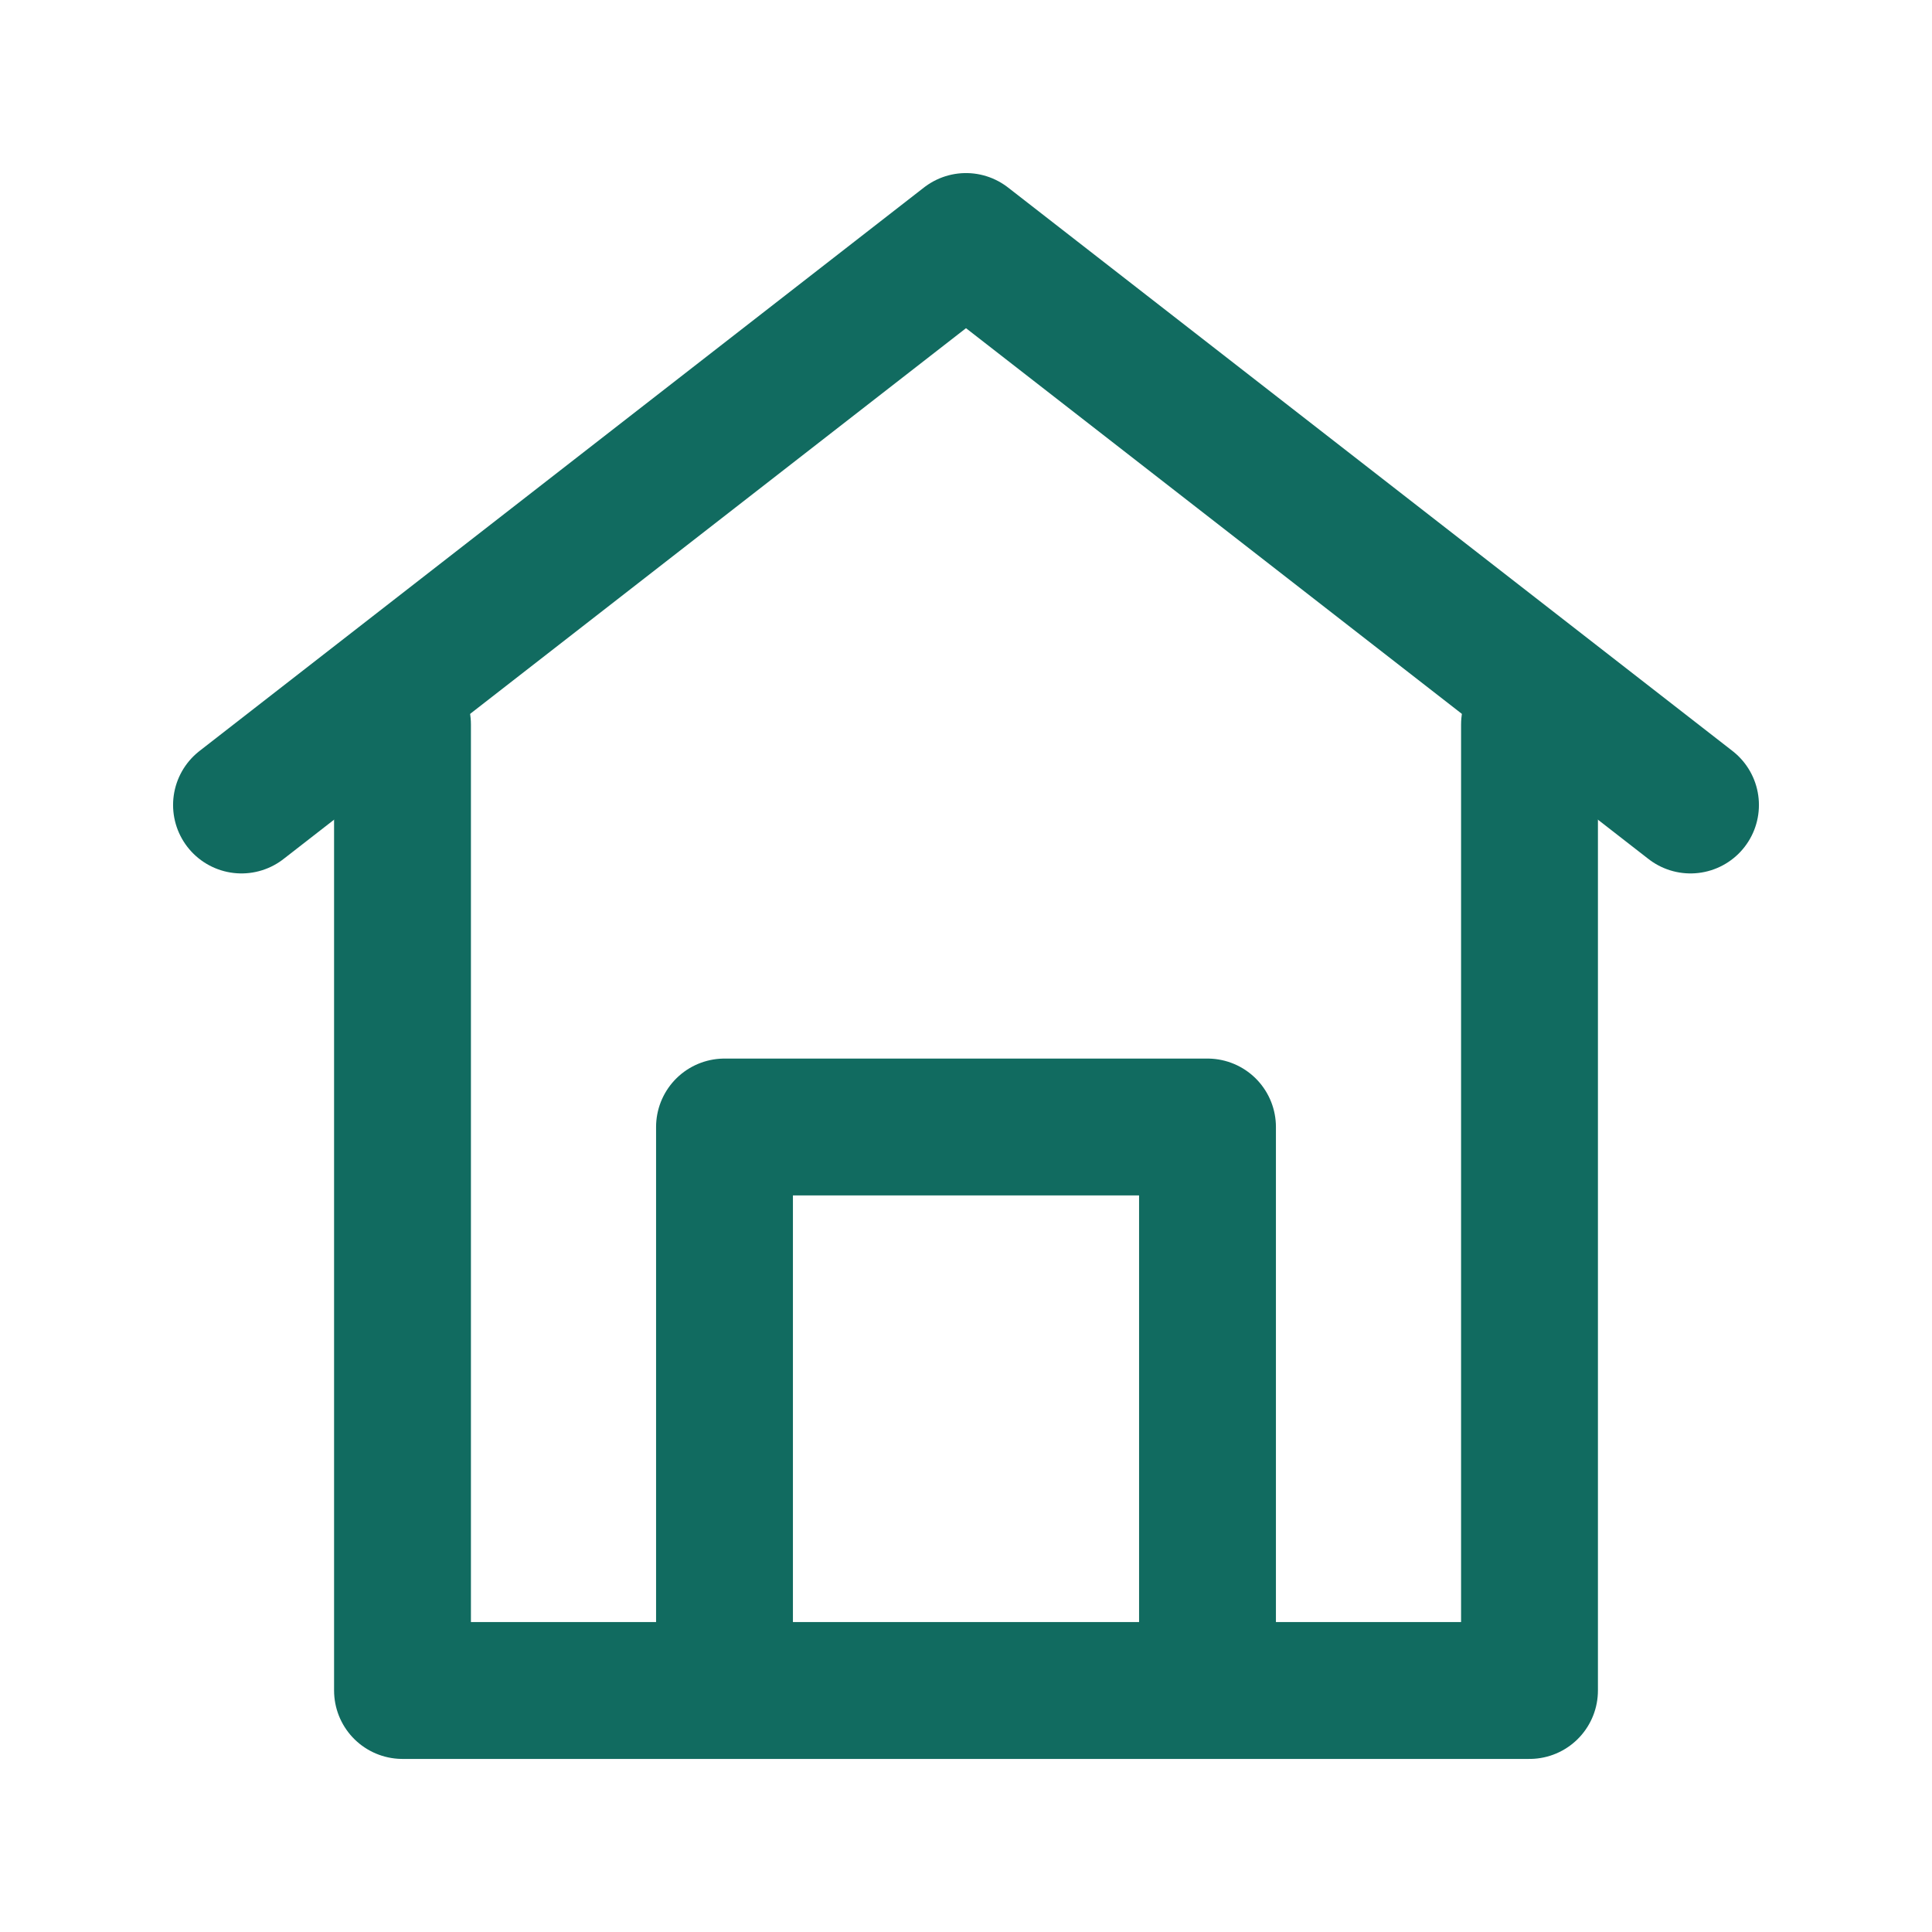
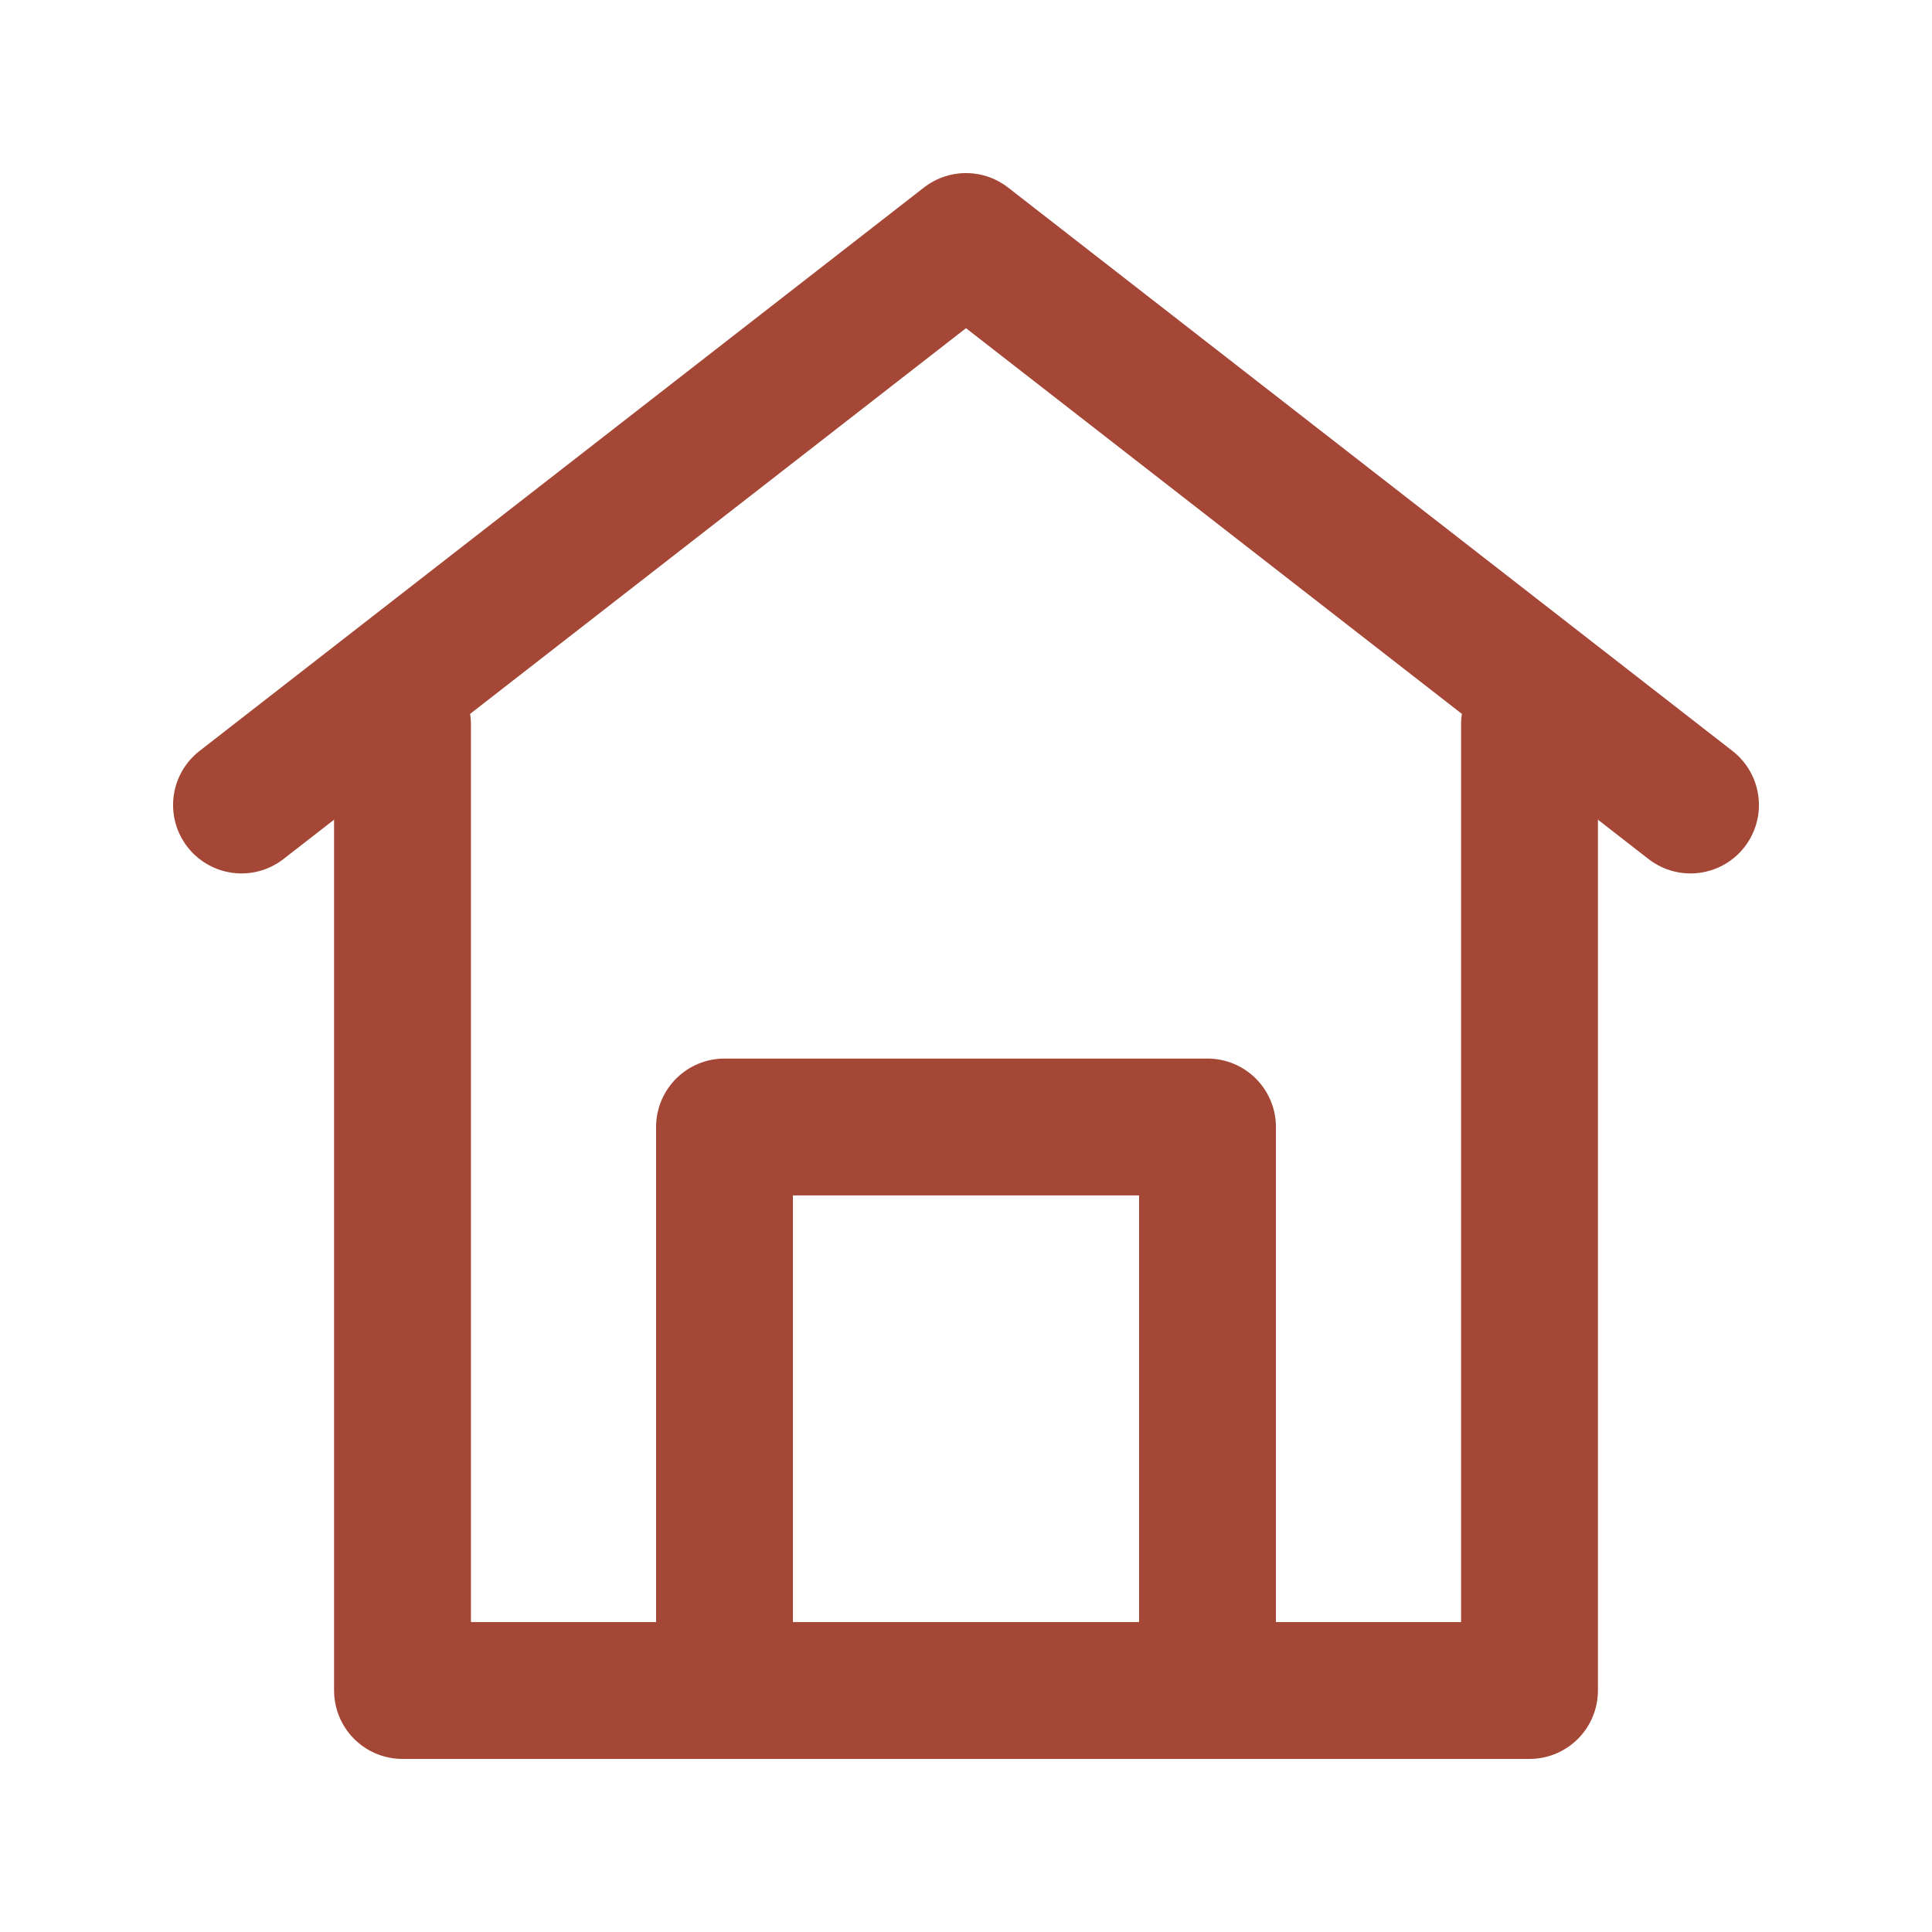
- <svg xmlns="http://www.w3.org/2000/svg" viewBox="0 0 24 24" fill="none" stroke="#116b60" stroke-width="1.7" stroke-linecap="round" stroke-linejoin="round">
+ <svg xmlns="http://www.w3.org/2000/svg" viewBox="0 0 24 24" fill="none" stroke="#a44736" stroke-width="1.7" stroke-linecap="round" stroke-linejoin="round">
  <polyline points="3.000,10.000 12.000,3.000 21.000,10.000" />
  <polyline points="5.000,9.000 5.000,21.000 19.000,21.000 19.000,9.000" />
  <polyline points="9.000,21.000 9.000,14.000 15.000,14.000 15.000,21.000" />
</svg>
